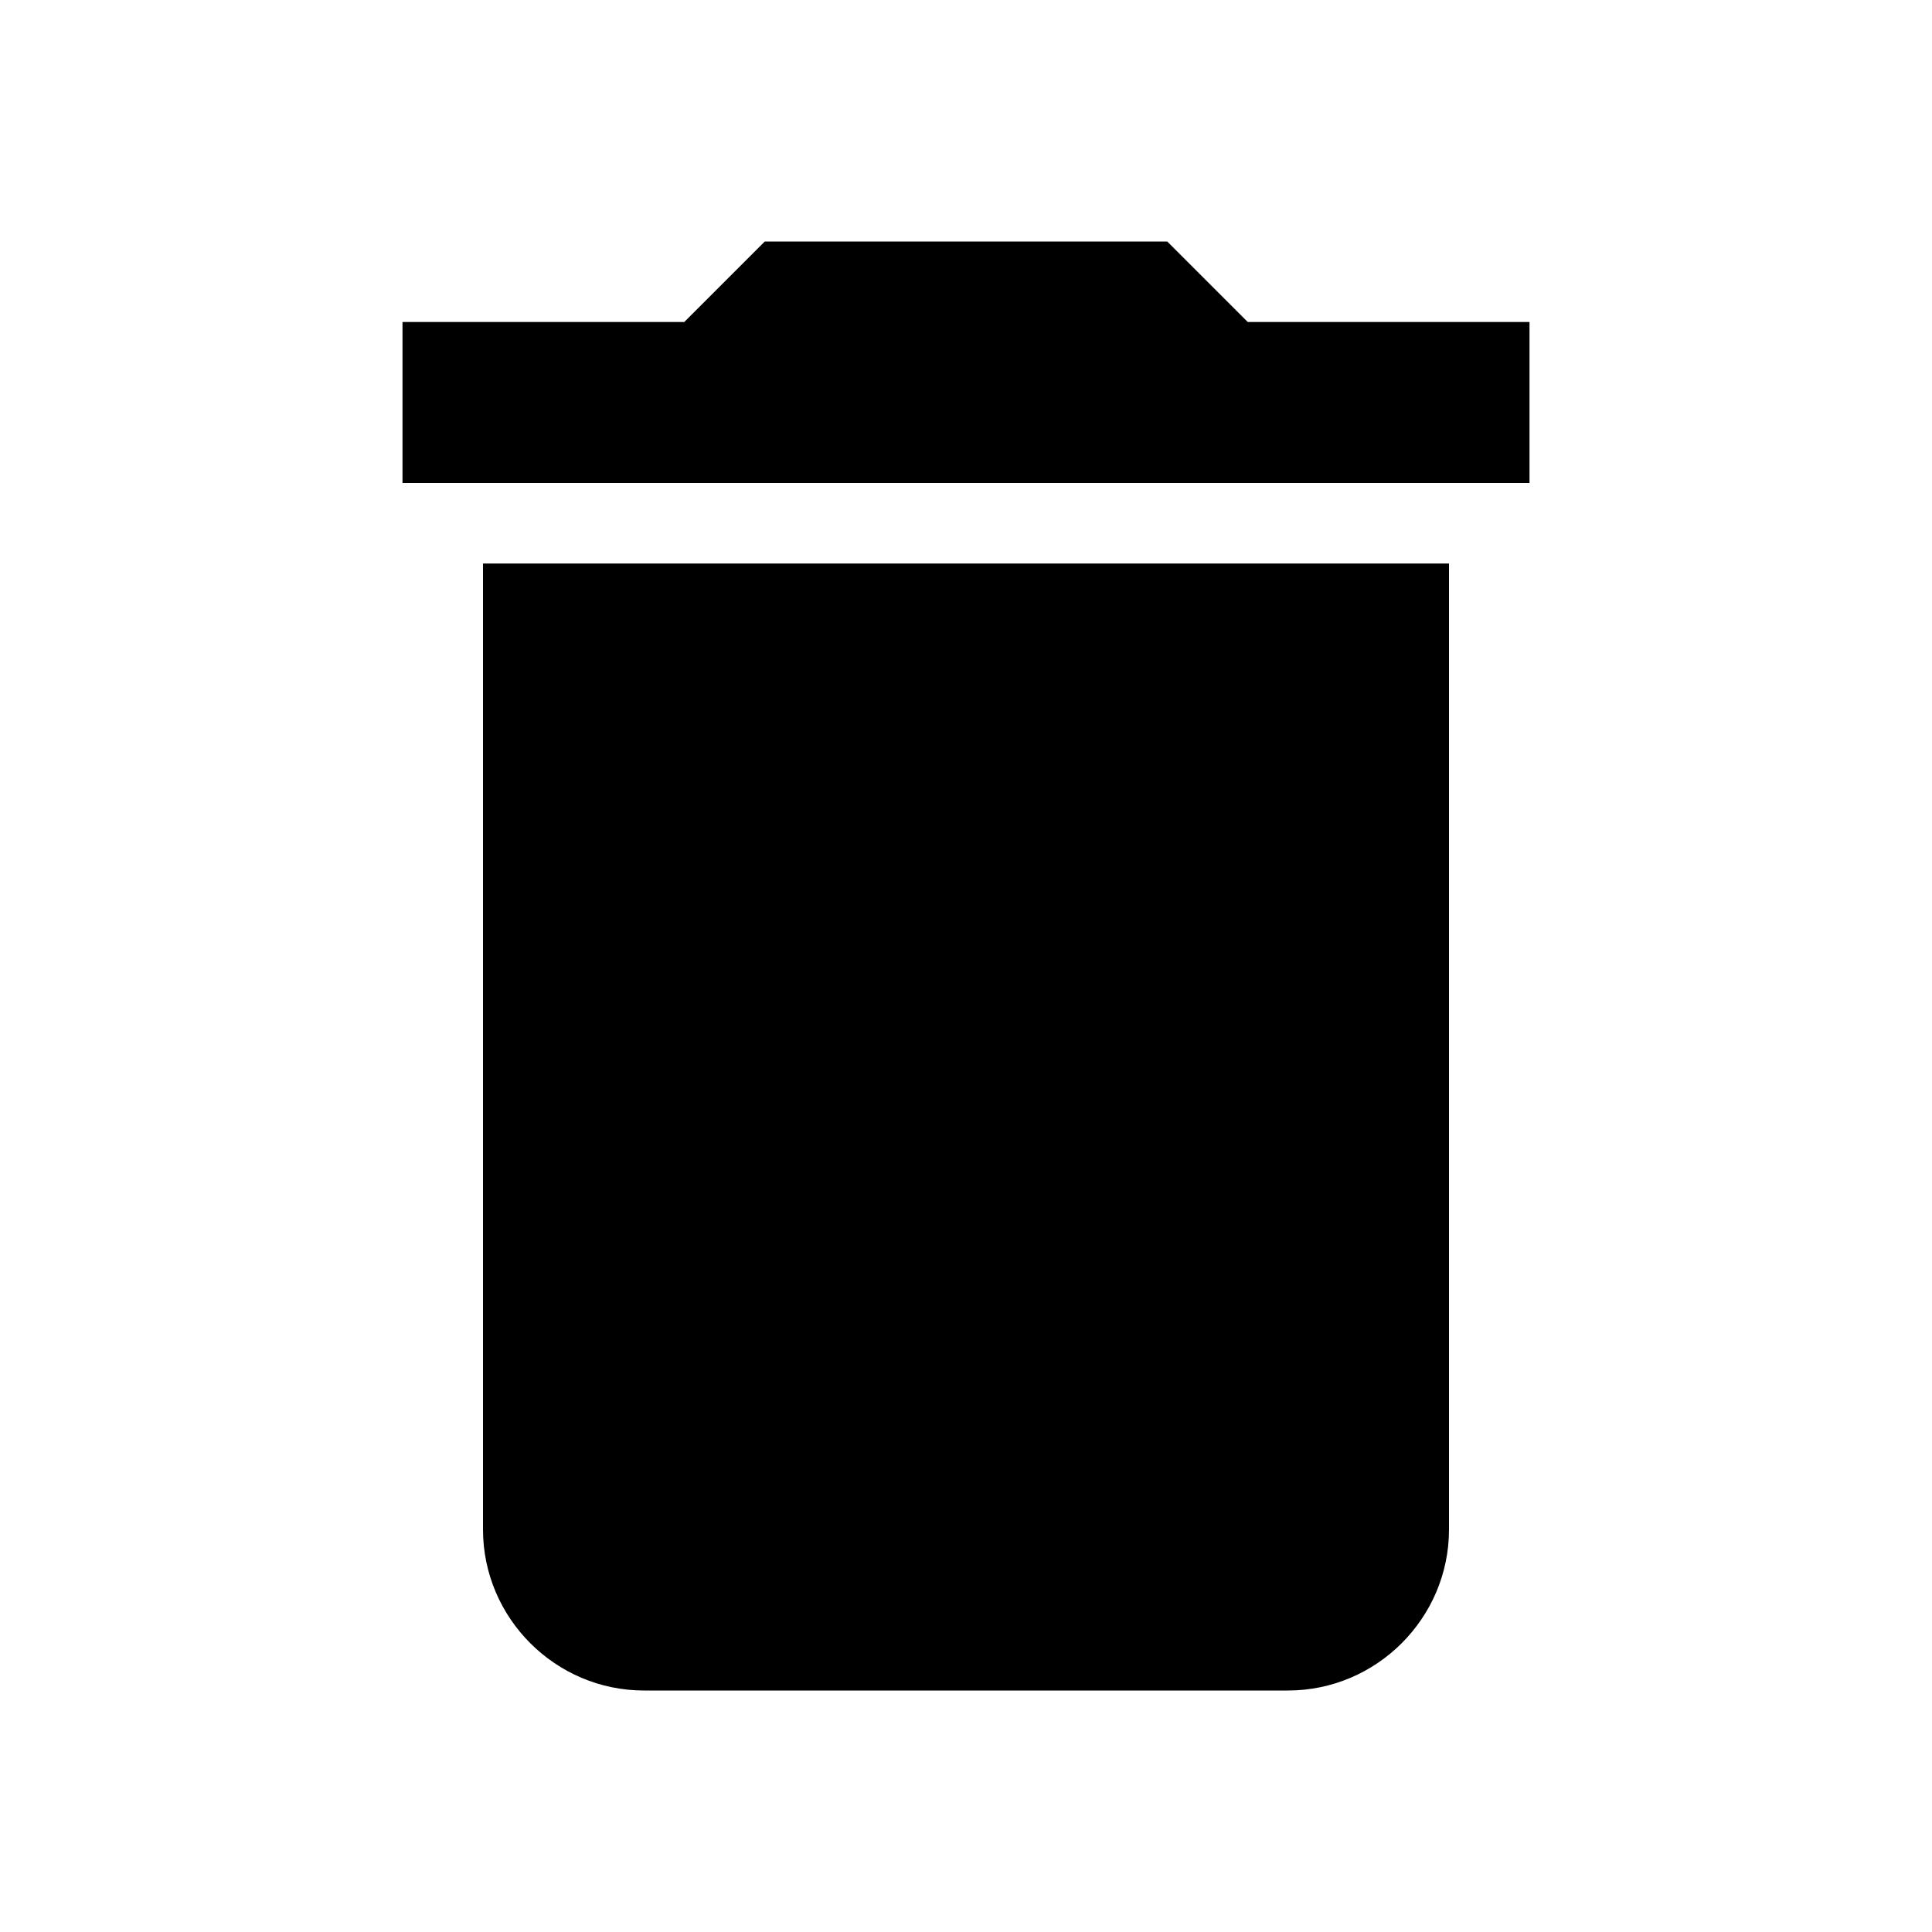
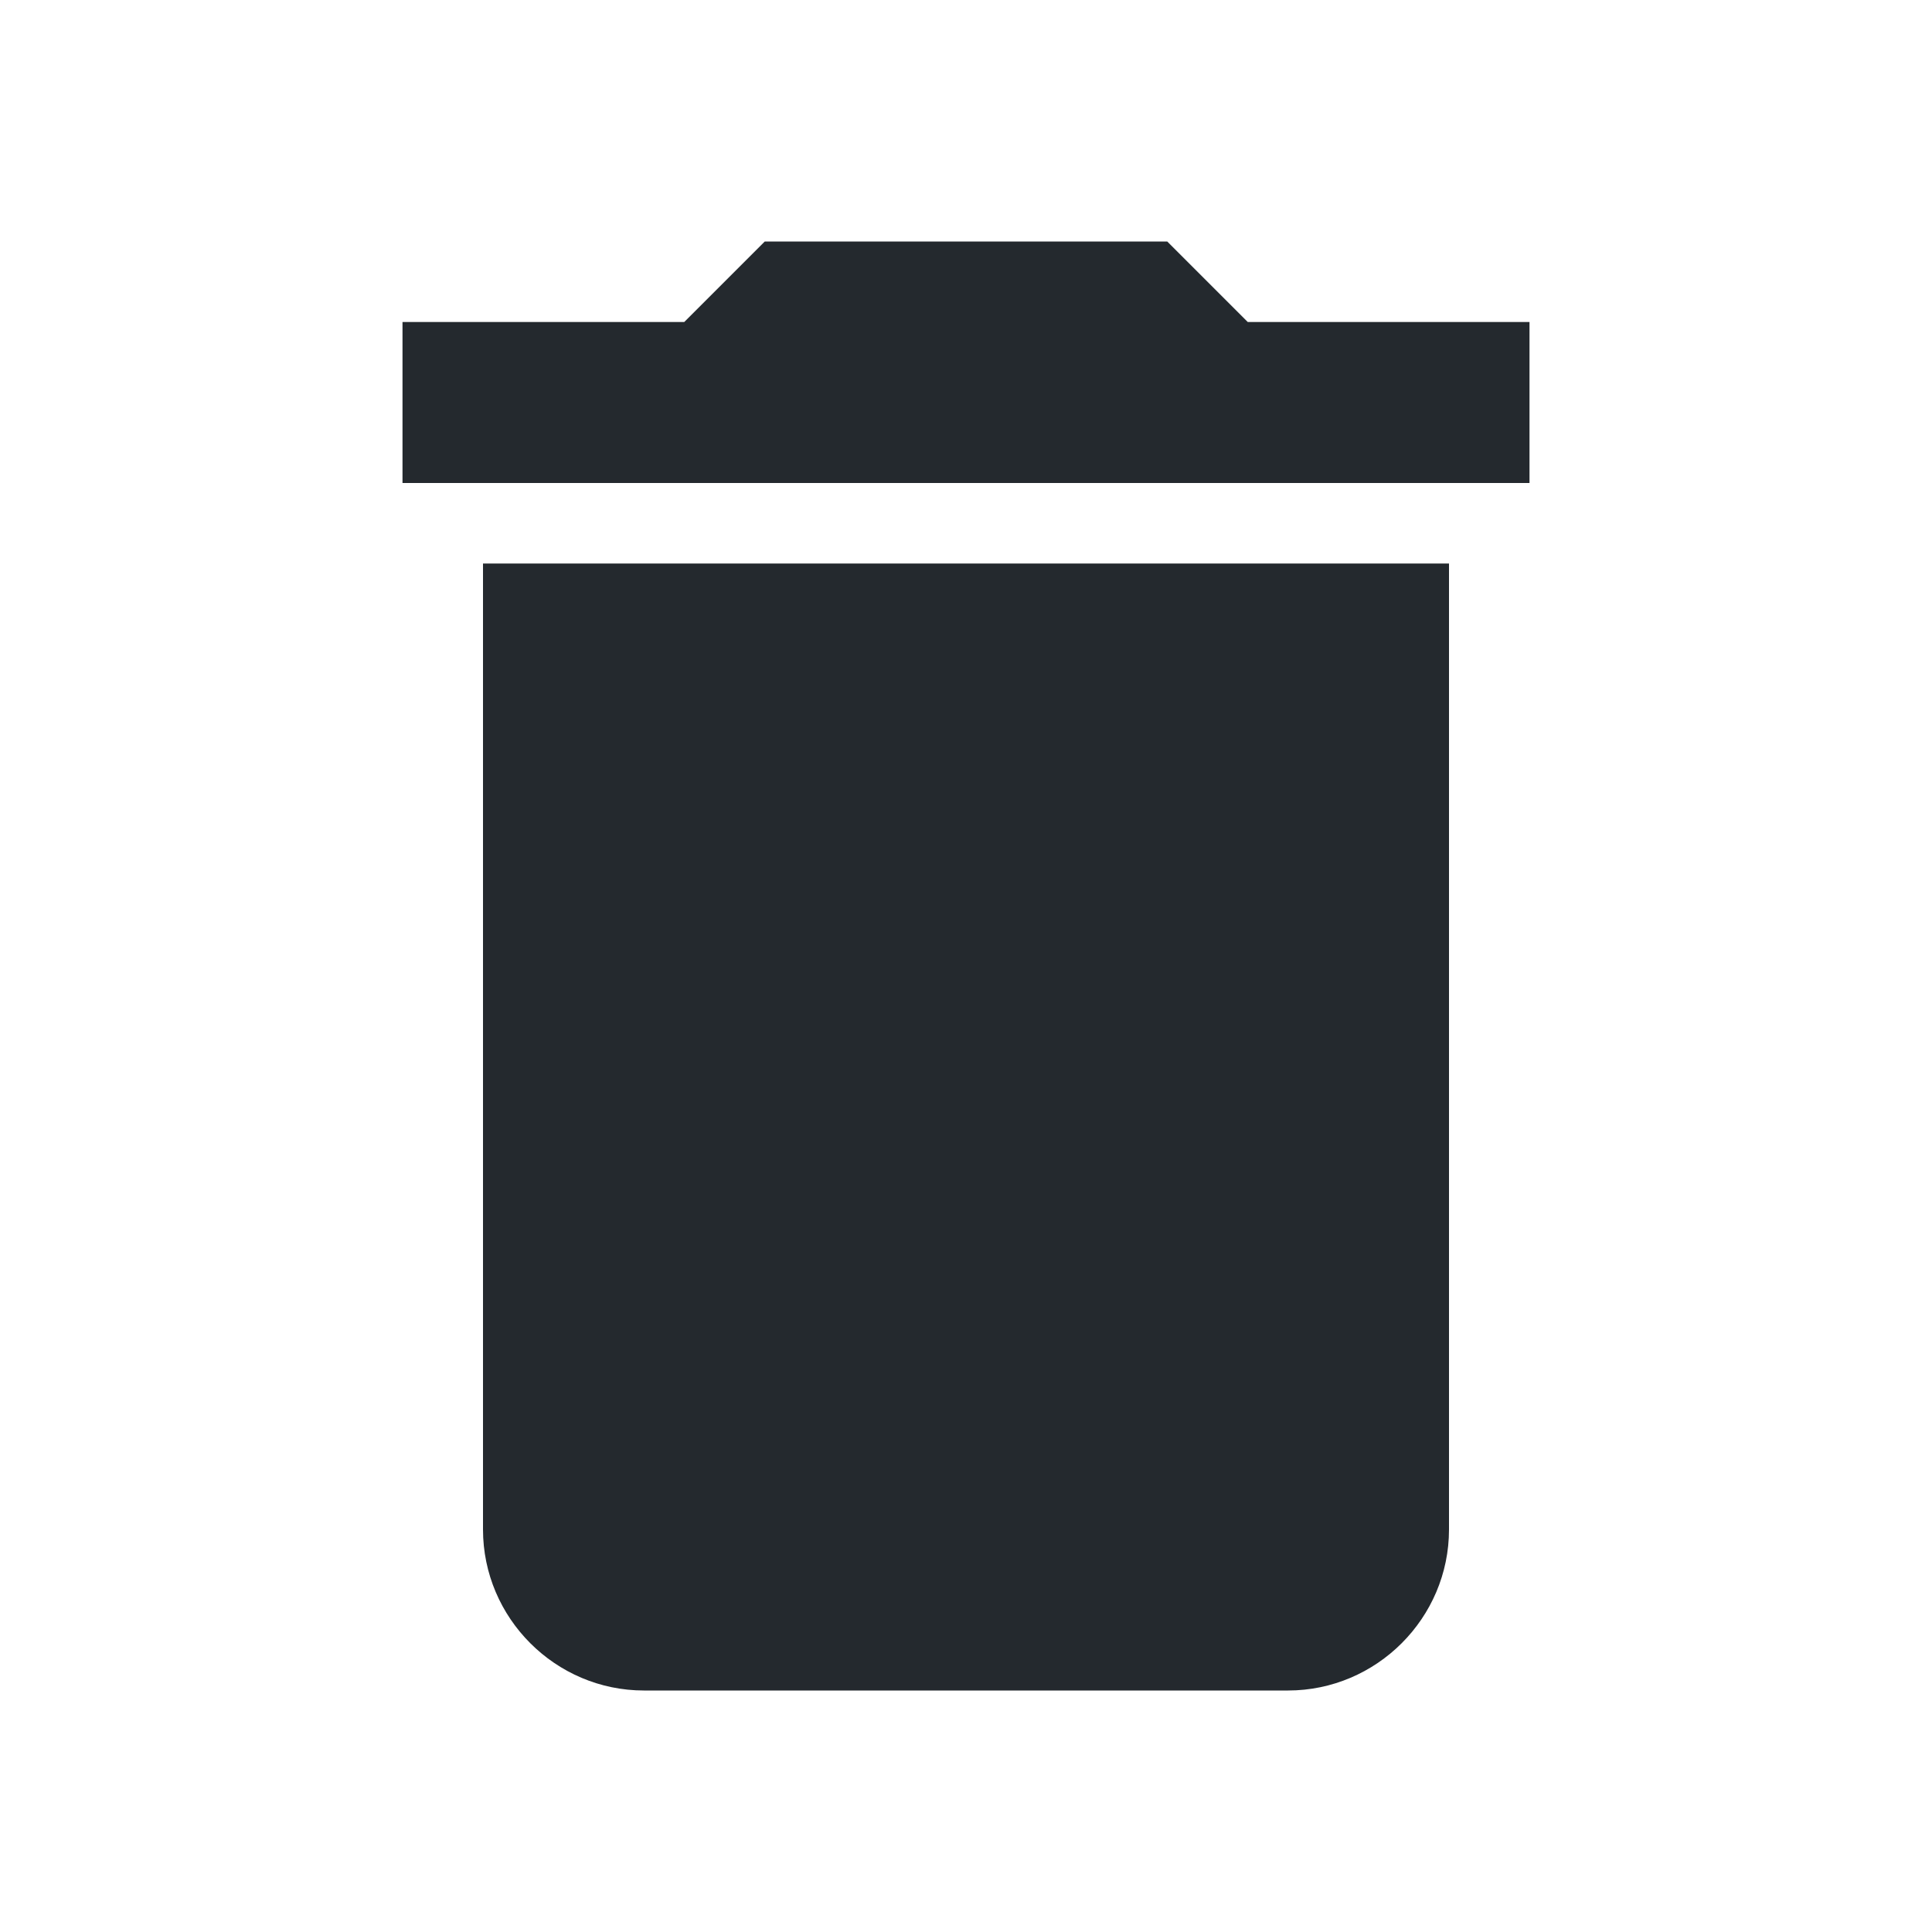
- <svg xmlns="http://www.w3.org/2000/svg" viewBox="0 0 24 24" fill="black" width="36px" height="36px">
+ <svg xmlns="http://www.w3.org/2000/svg" viewBox="0 0 24 24" fill="#24292e" width="36px" height="36px">
  <path d="M6 19c0 1.1.9 2 2 2h8c1.1 0 2-.9 2-2V7H6v12zM19 4h-3.5l-1-1h-5l-1 1H5v2h14V4z" />
  <path d="M0 0h24v24H0z" fill="none" />
</svg>
